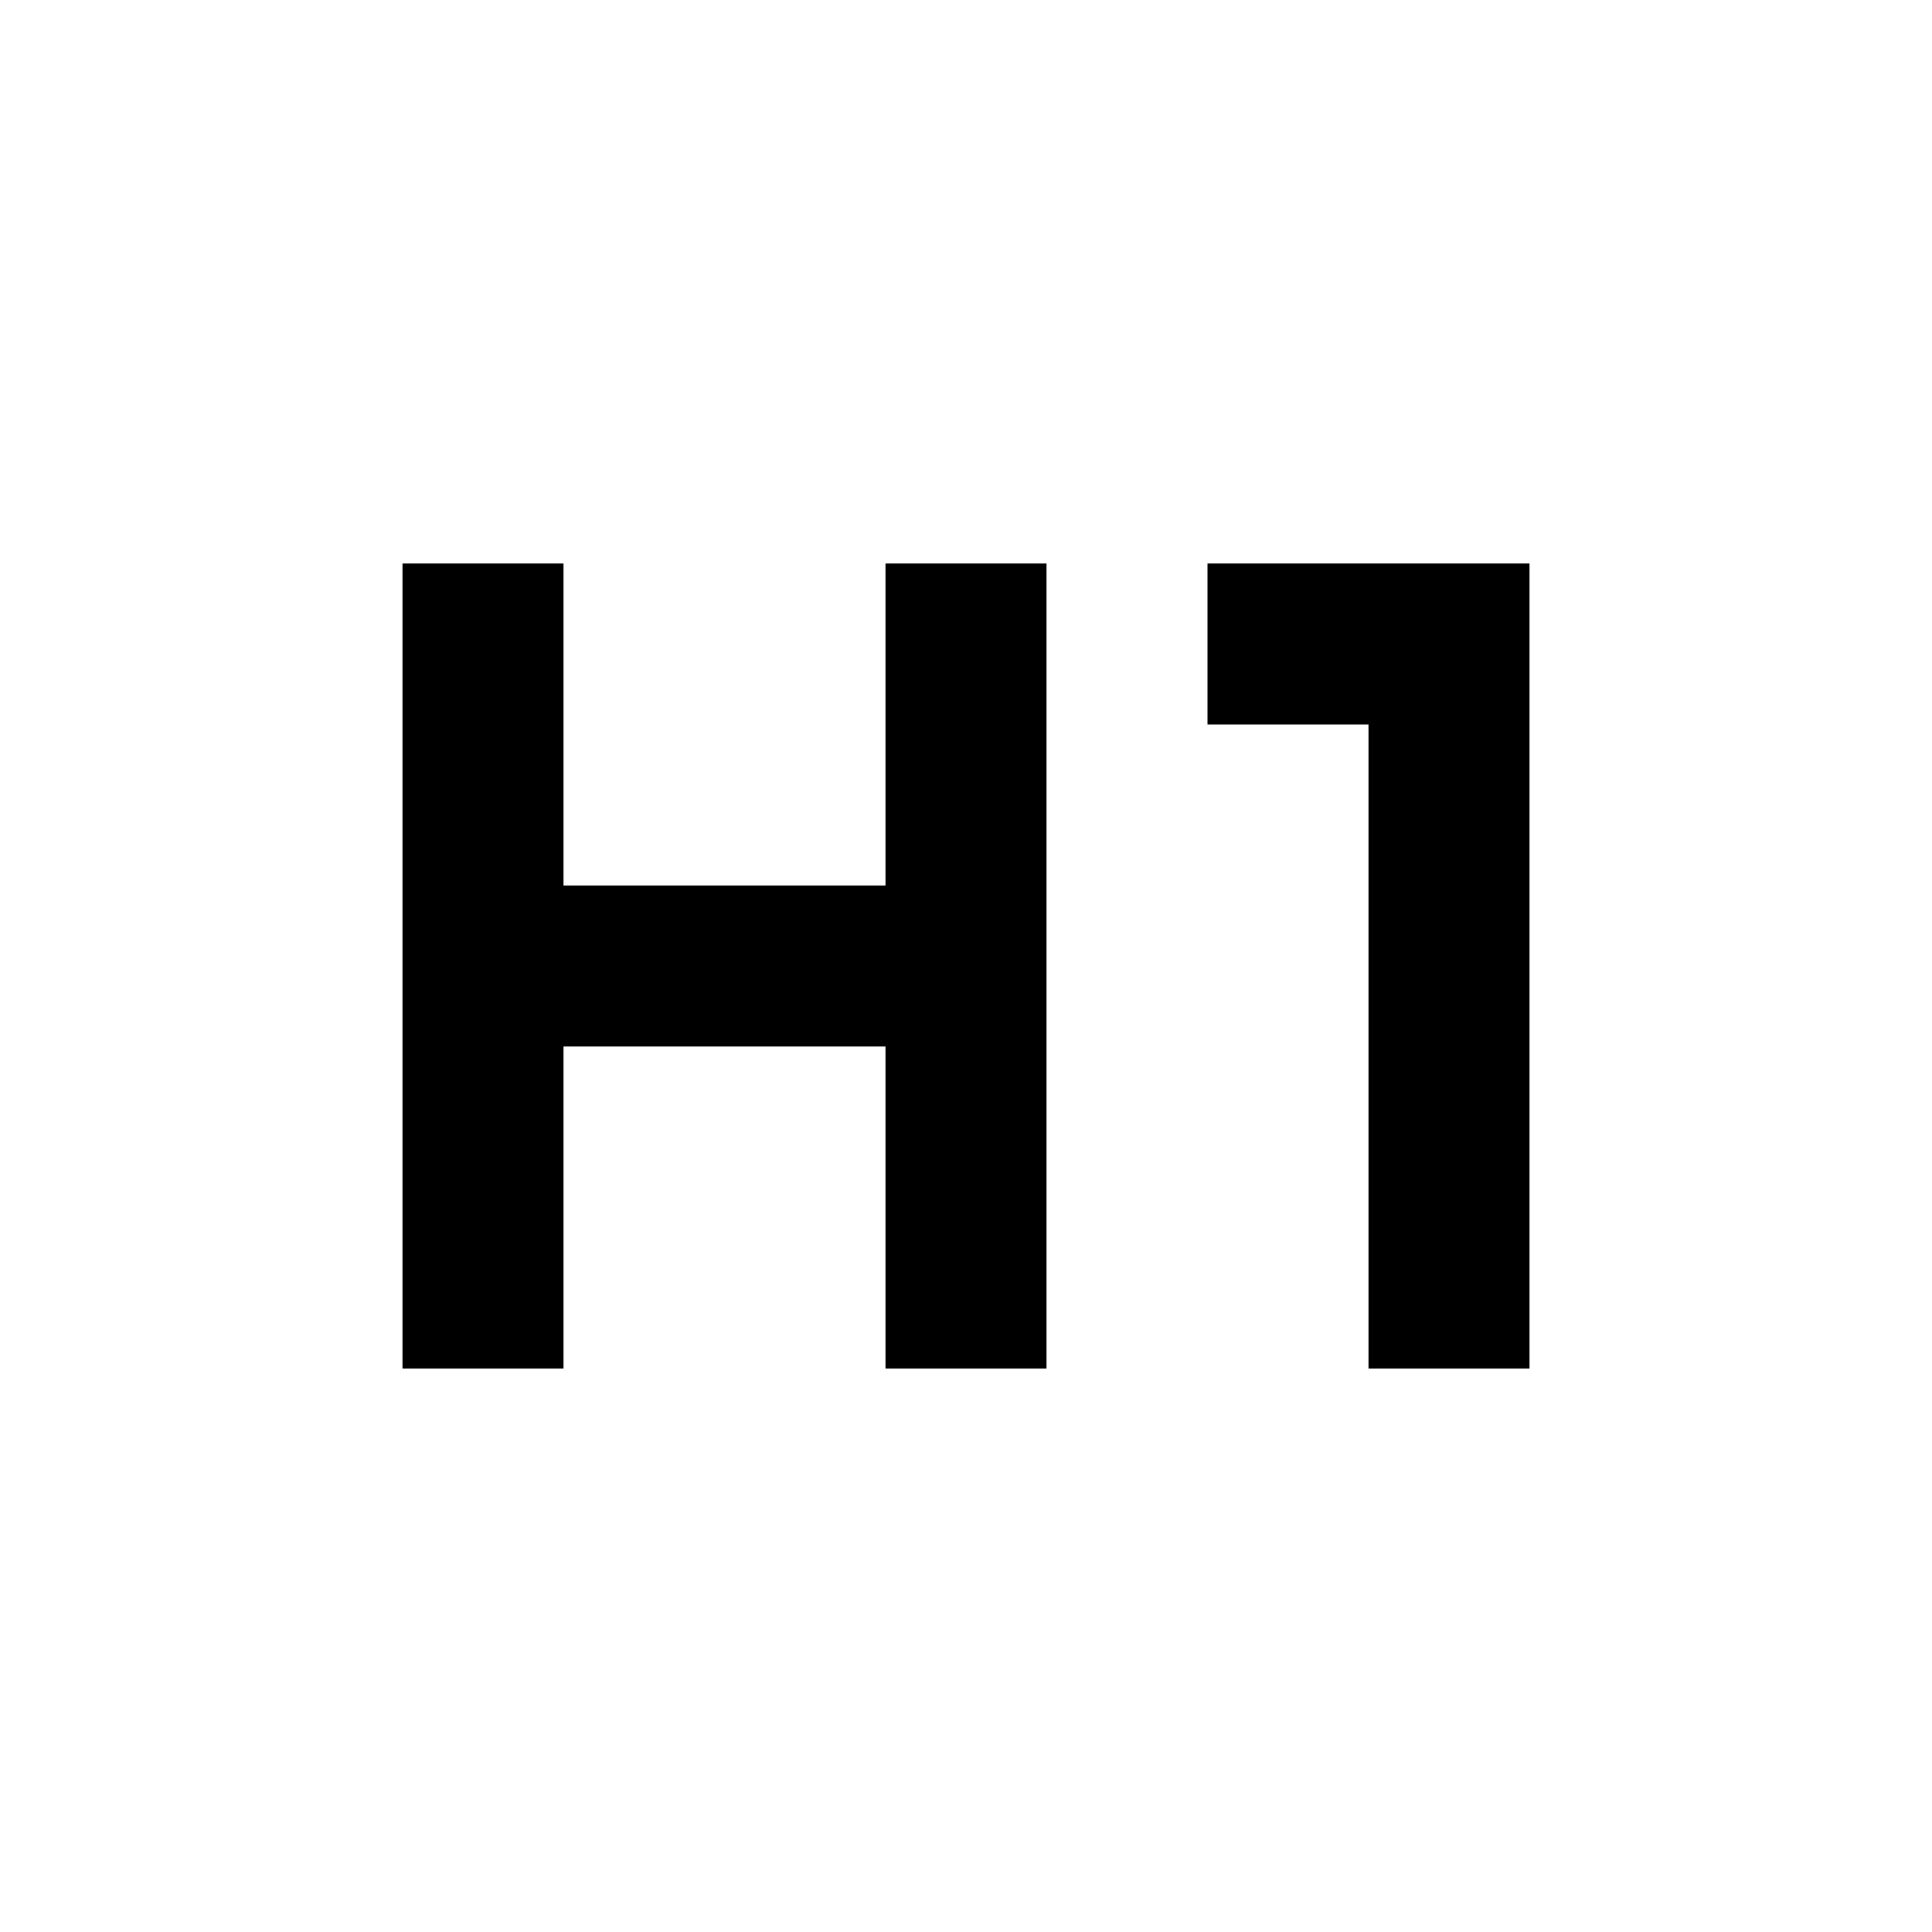
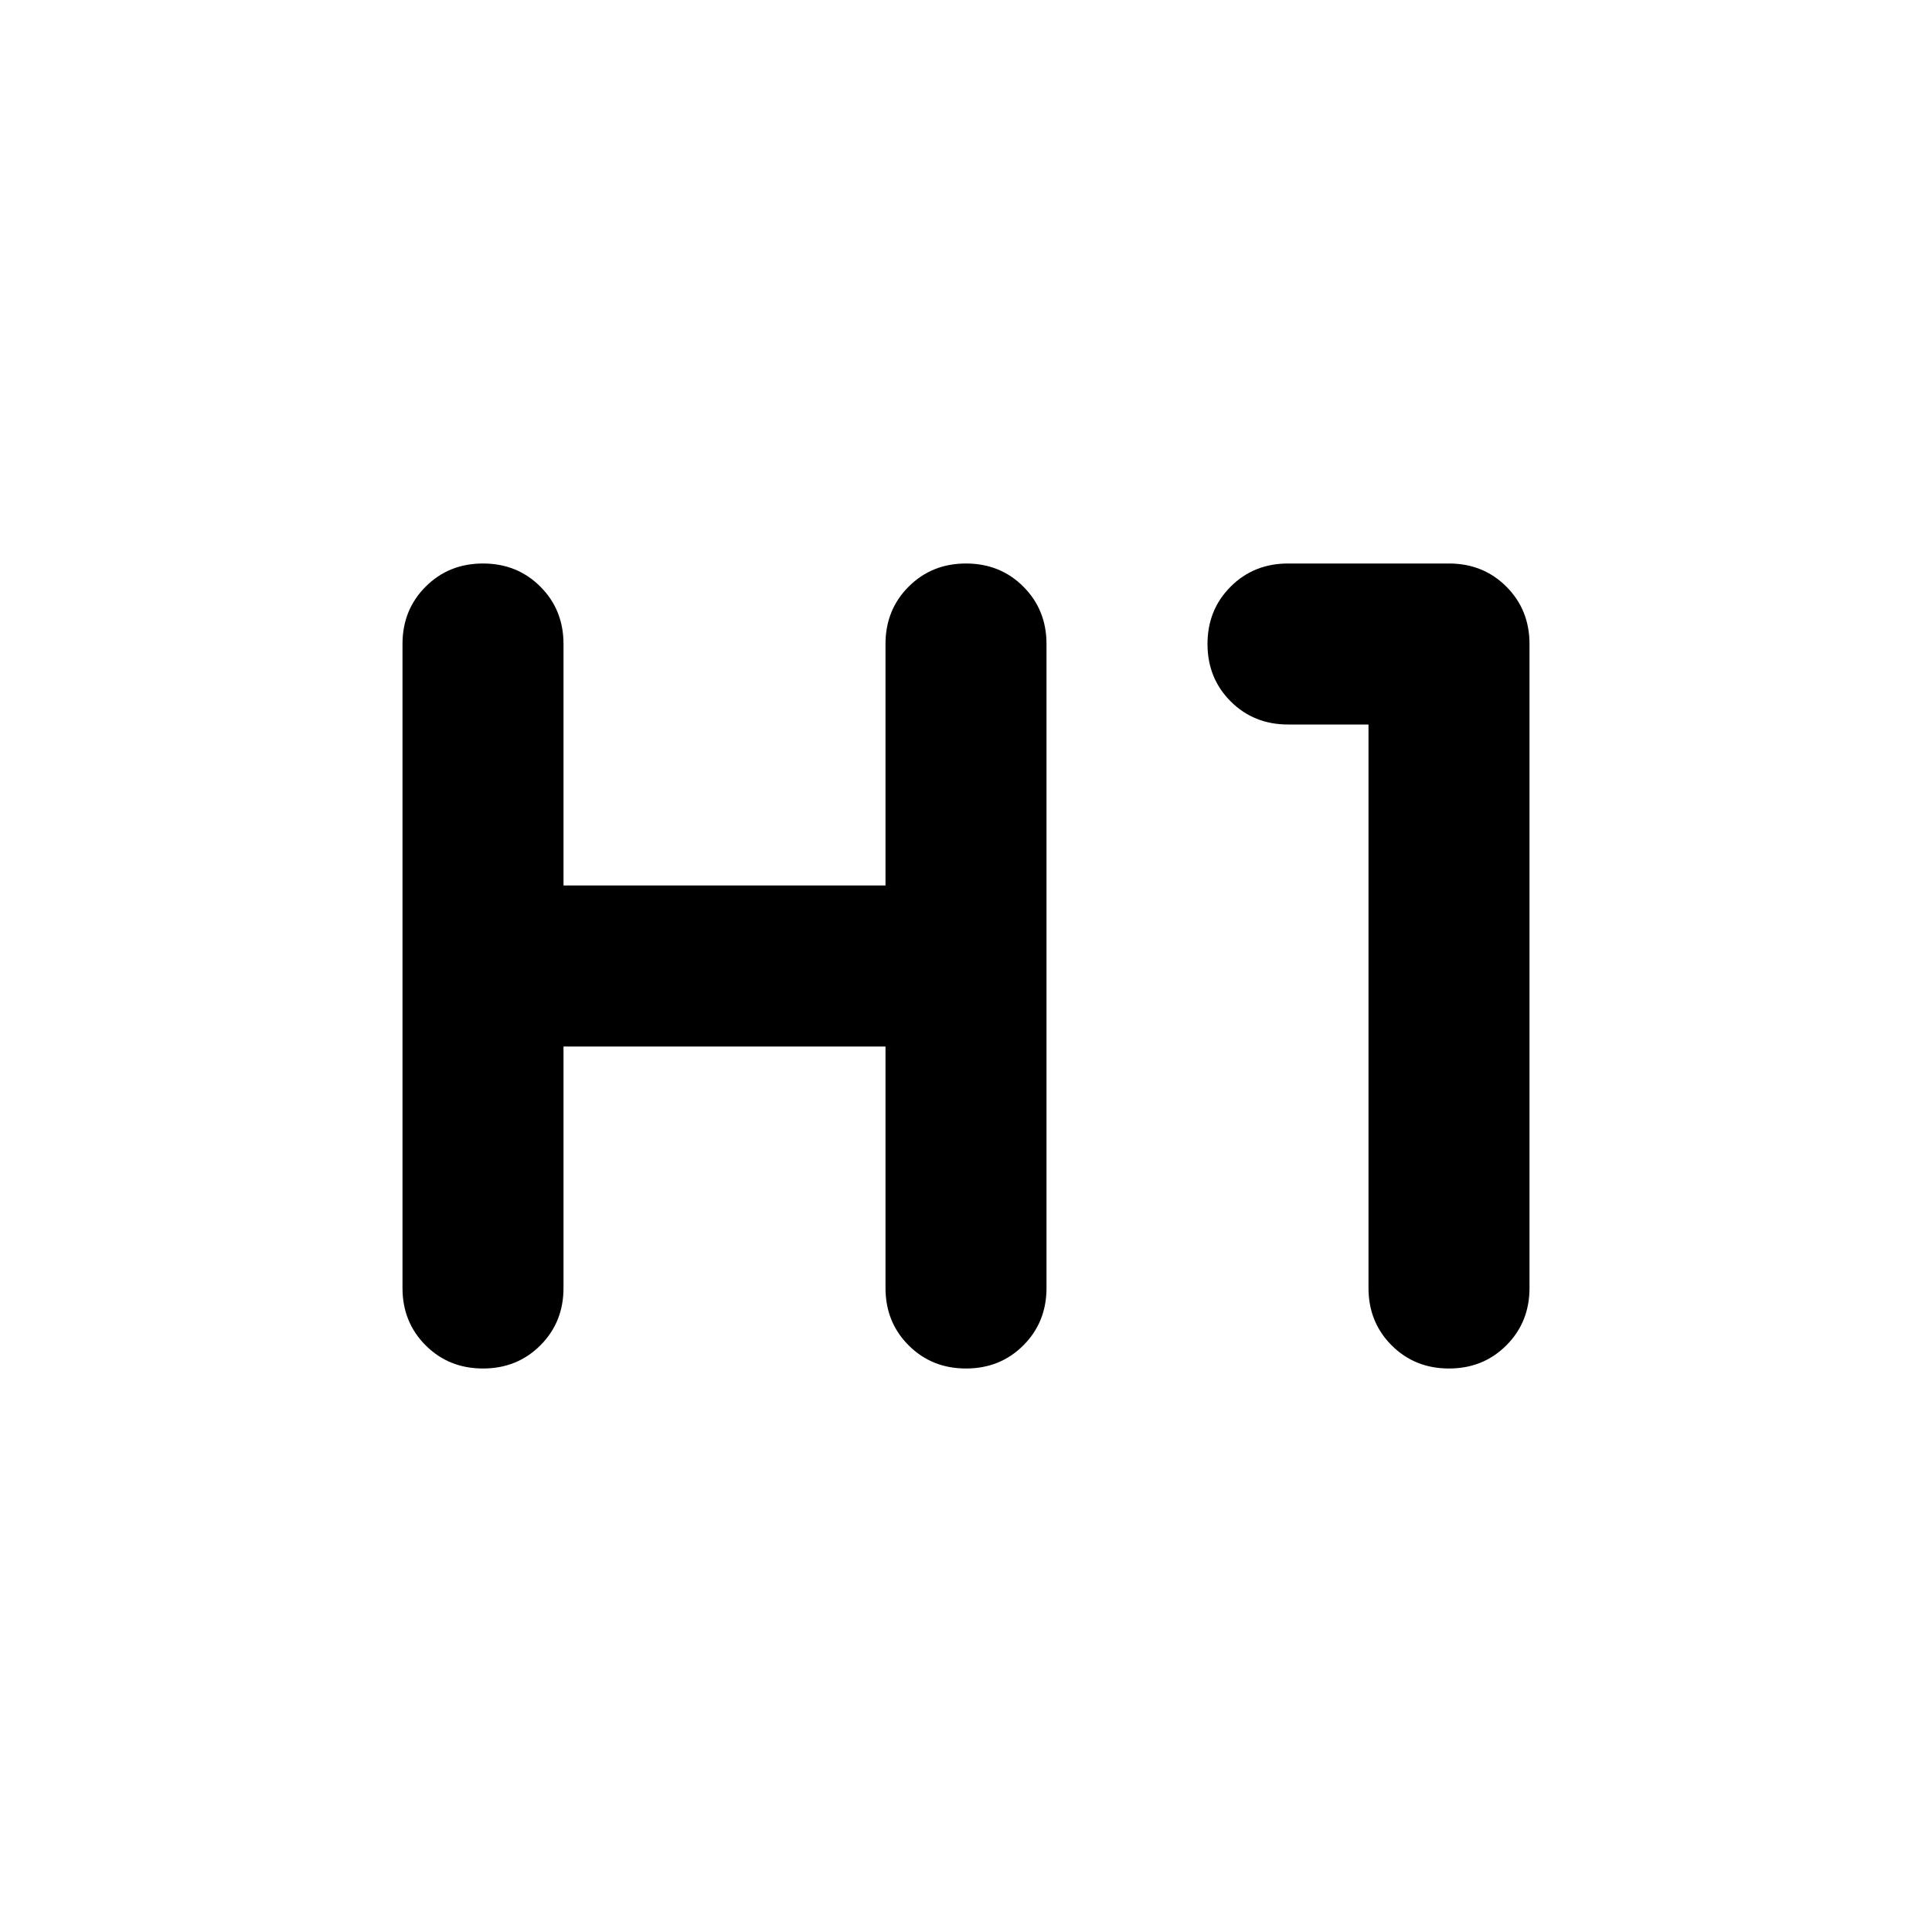
<svg xmlns="http://www.w3.org/2000/svg" height="24px" viewBox="0 -960 960 960" width="24px" fill="#000000">
-   <path d="M200-280v-400h80v160h160v-160h80v400h-80v-160H280v160h-80Zm480 0v-320h-80v-80h160v400h-80Z" />
+   <path d="M240-280q-17 0-28.5-11.5T200-320v-320q0-17 11.5-28.5T240-680q17 0 28.5 11.5T280-640v120h160v-120q0-17 11.5-28.5T480-680q17 0 28.5 11.5T520-640v320q0 17-11.5 28.5T480-280q-17 0-28.5-11.5T440-320v-120H280v120q0 17-11.5 28.5T240-280Zm480 0q-17 0-28.5-11.5T680-320v-280h-40q-17 0-28.5-11.5T600-640q0-17 11.5-28.5T640-680h80q17 0 28.5 11.5T760-640v320q0 17-11.5 28.5T720-280Z" />
</svg>
